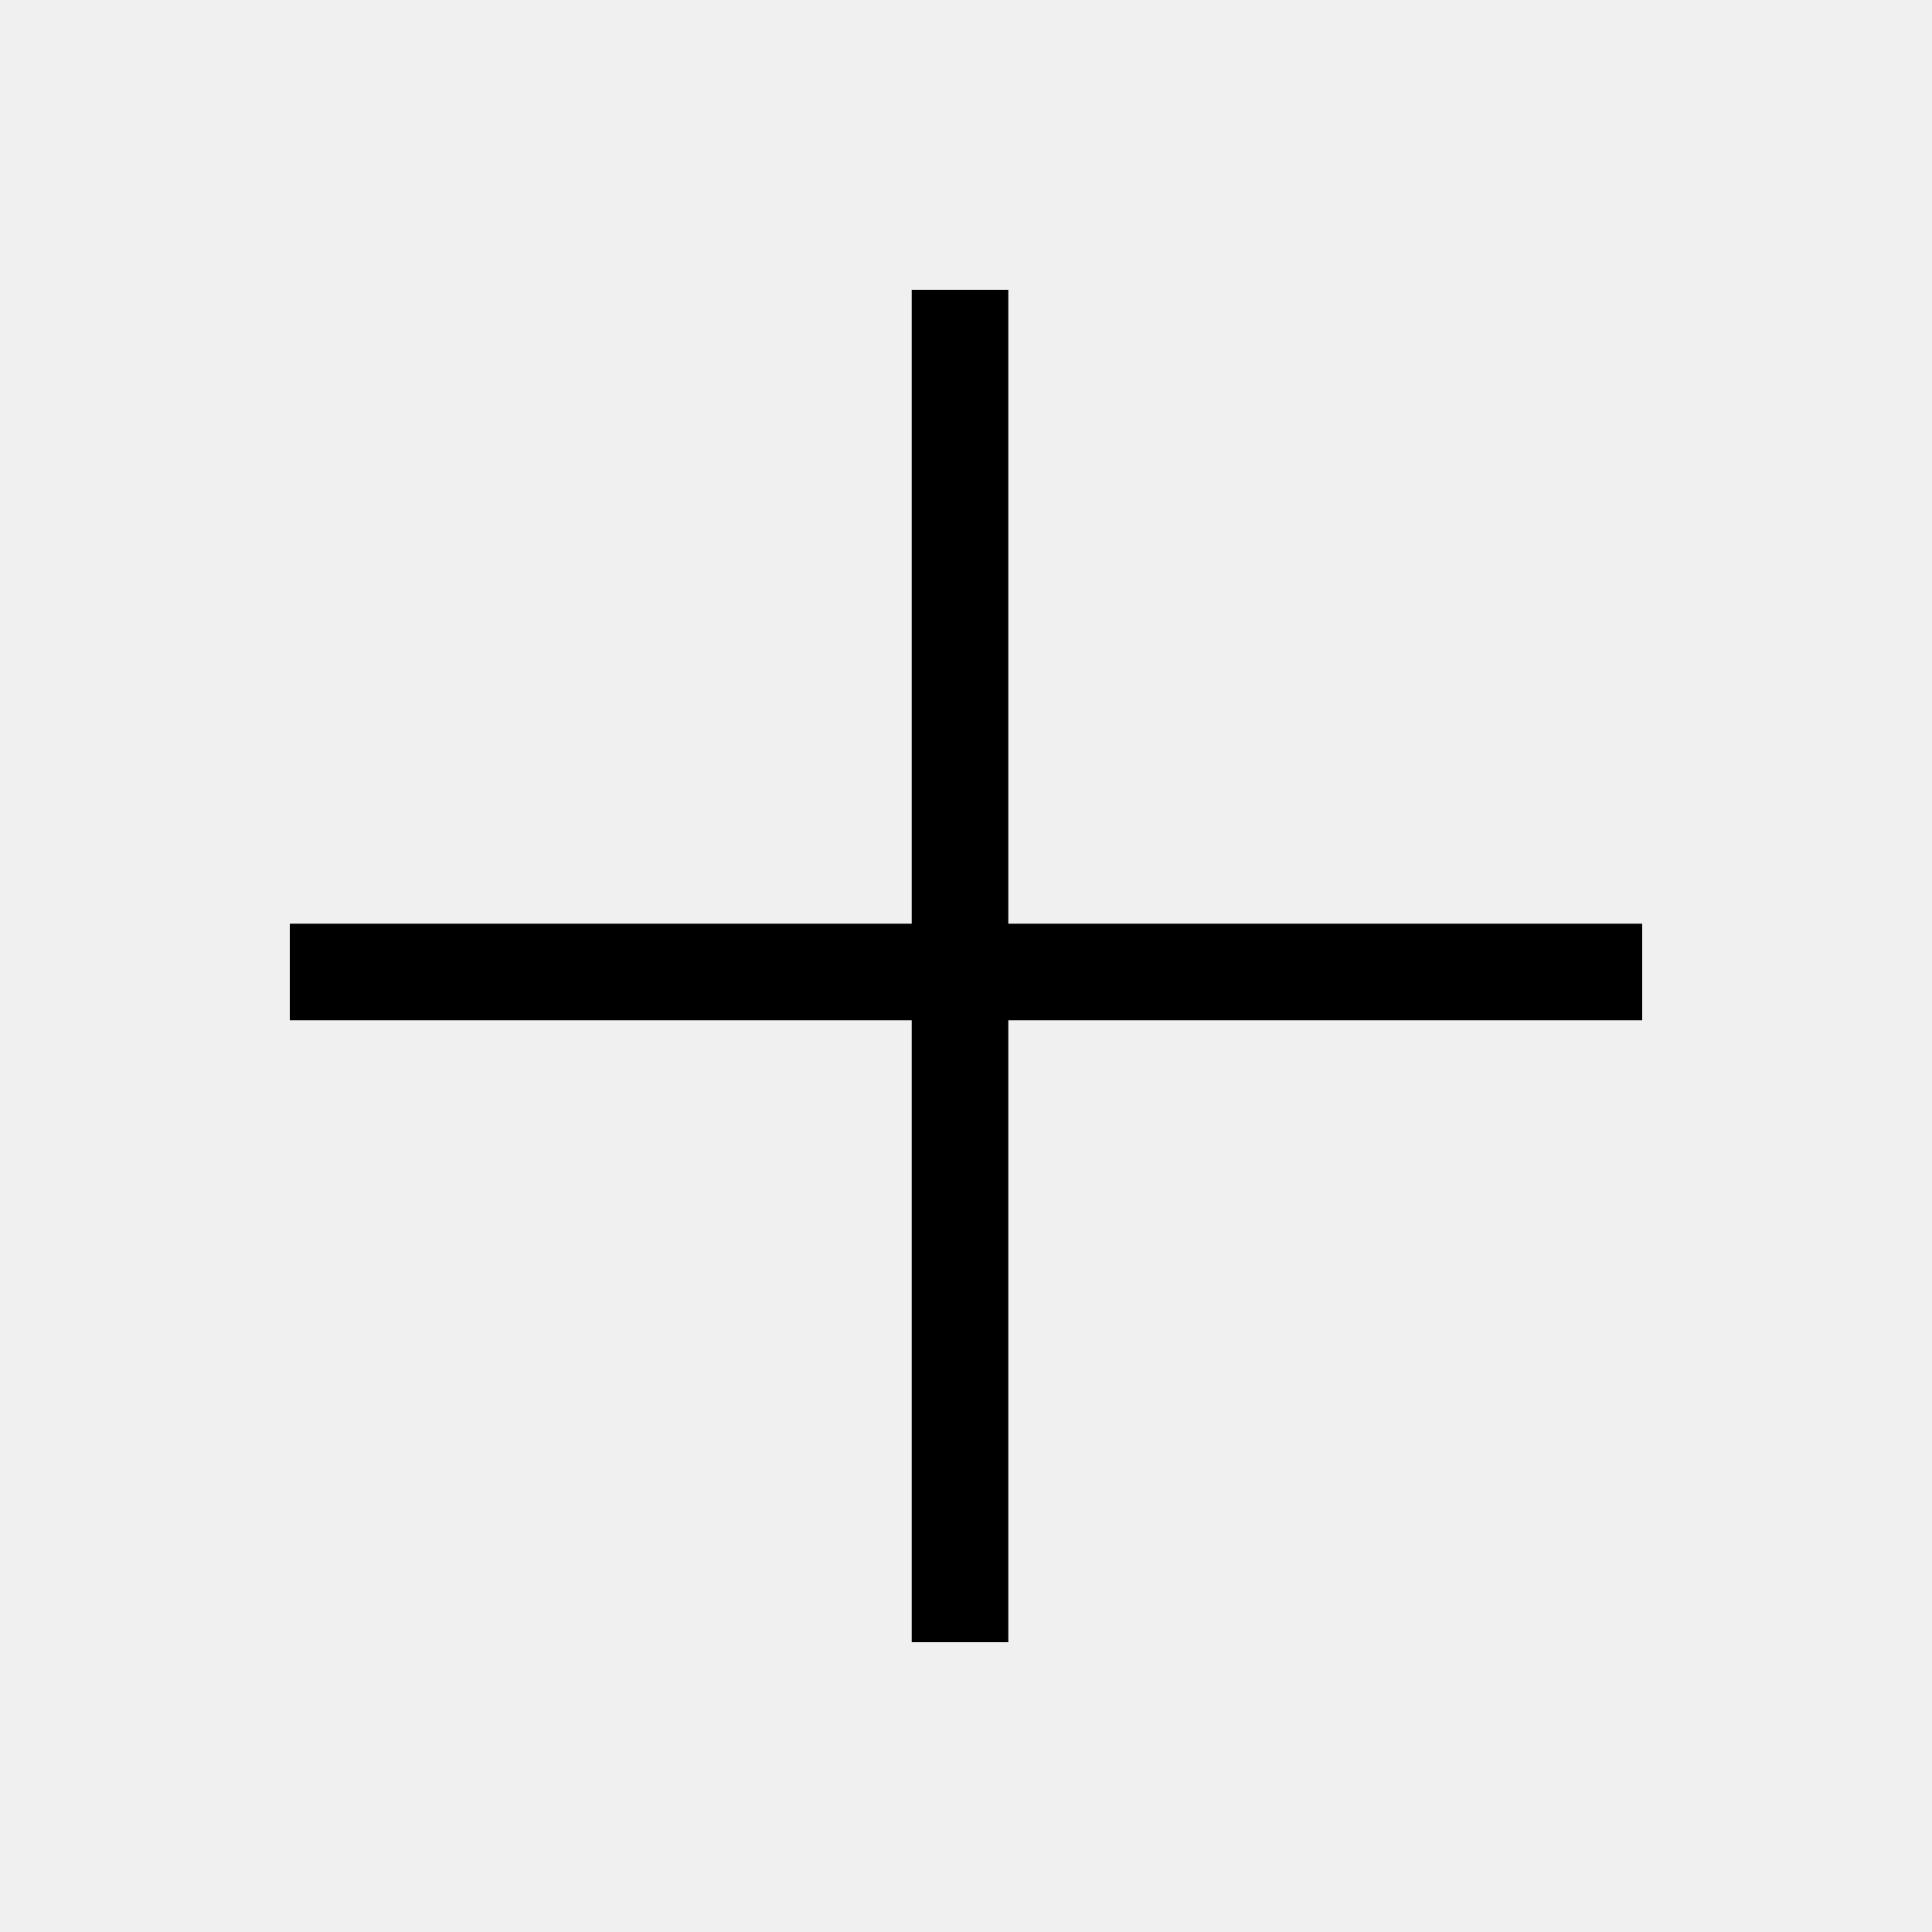
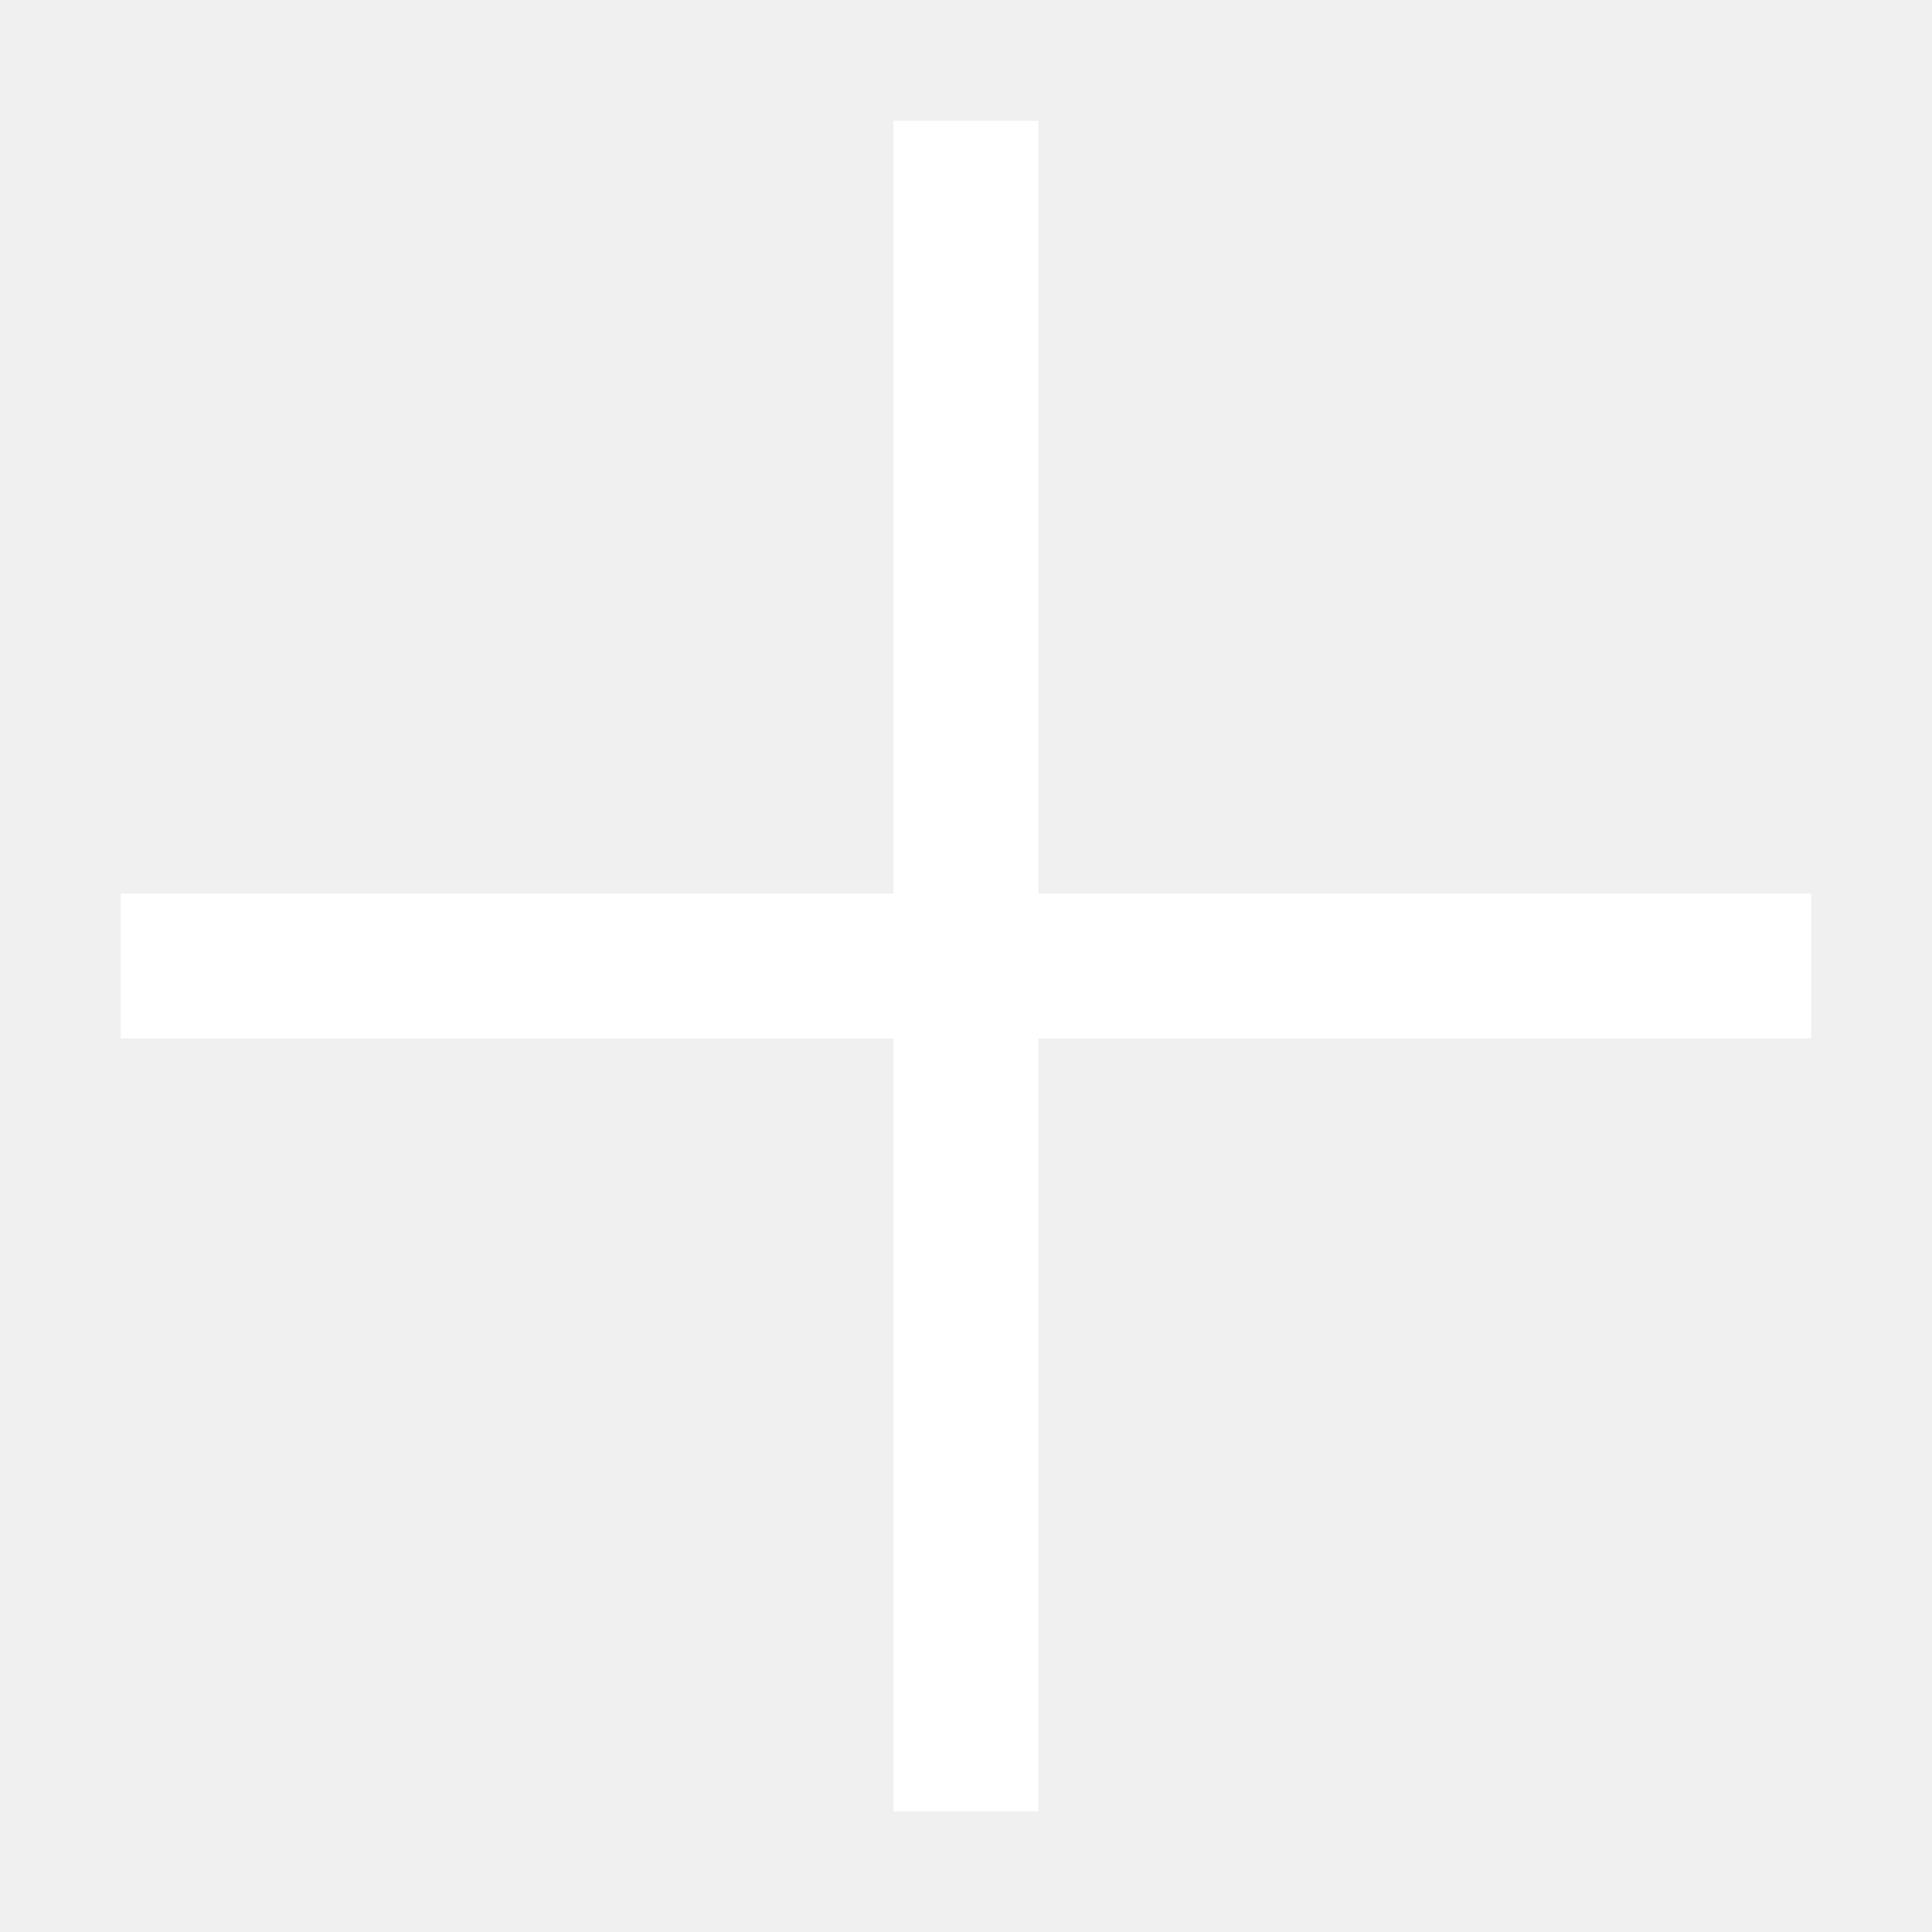
- <svg xmlns="http://www.w3.org/2000/svg" width="20" height="20" viewBox="0 0 20 20" fill="none">
-   <path fill-rule="evenodd" clip-rule="evenodd" d="M10.438 9.562V3H9.438V9.562H3V10.562H9.438V17H10.438V10.562H17V9.562H10.438Z" fill="currentColor" />
+ <svg xmlns="http://www.w3.org/2000/svg" width="16" height="16" viewBox="0 0 16 16" fill="none">
+   <rect x="1" y="7.4" width="14" height="1.2" fill="white" />
+   <rect x="8.6" y="1" width="14" height="1.2" transform="rotate(90 8.59961 1)" fill="white" />
</svg>
